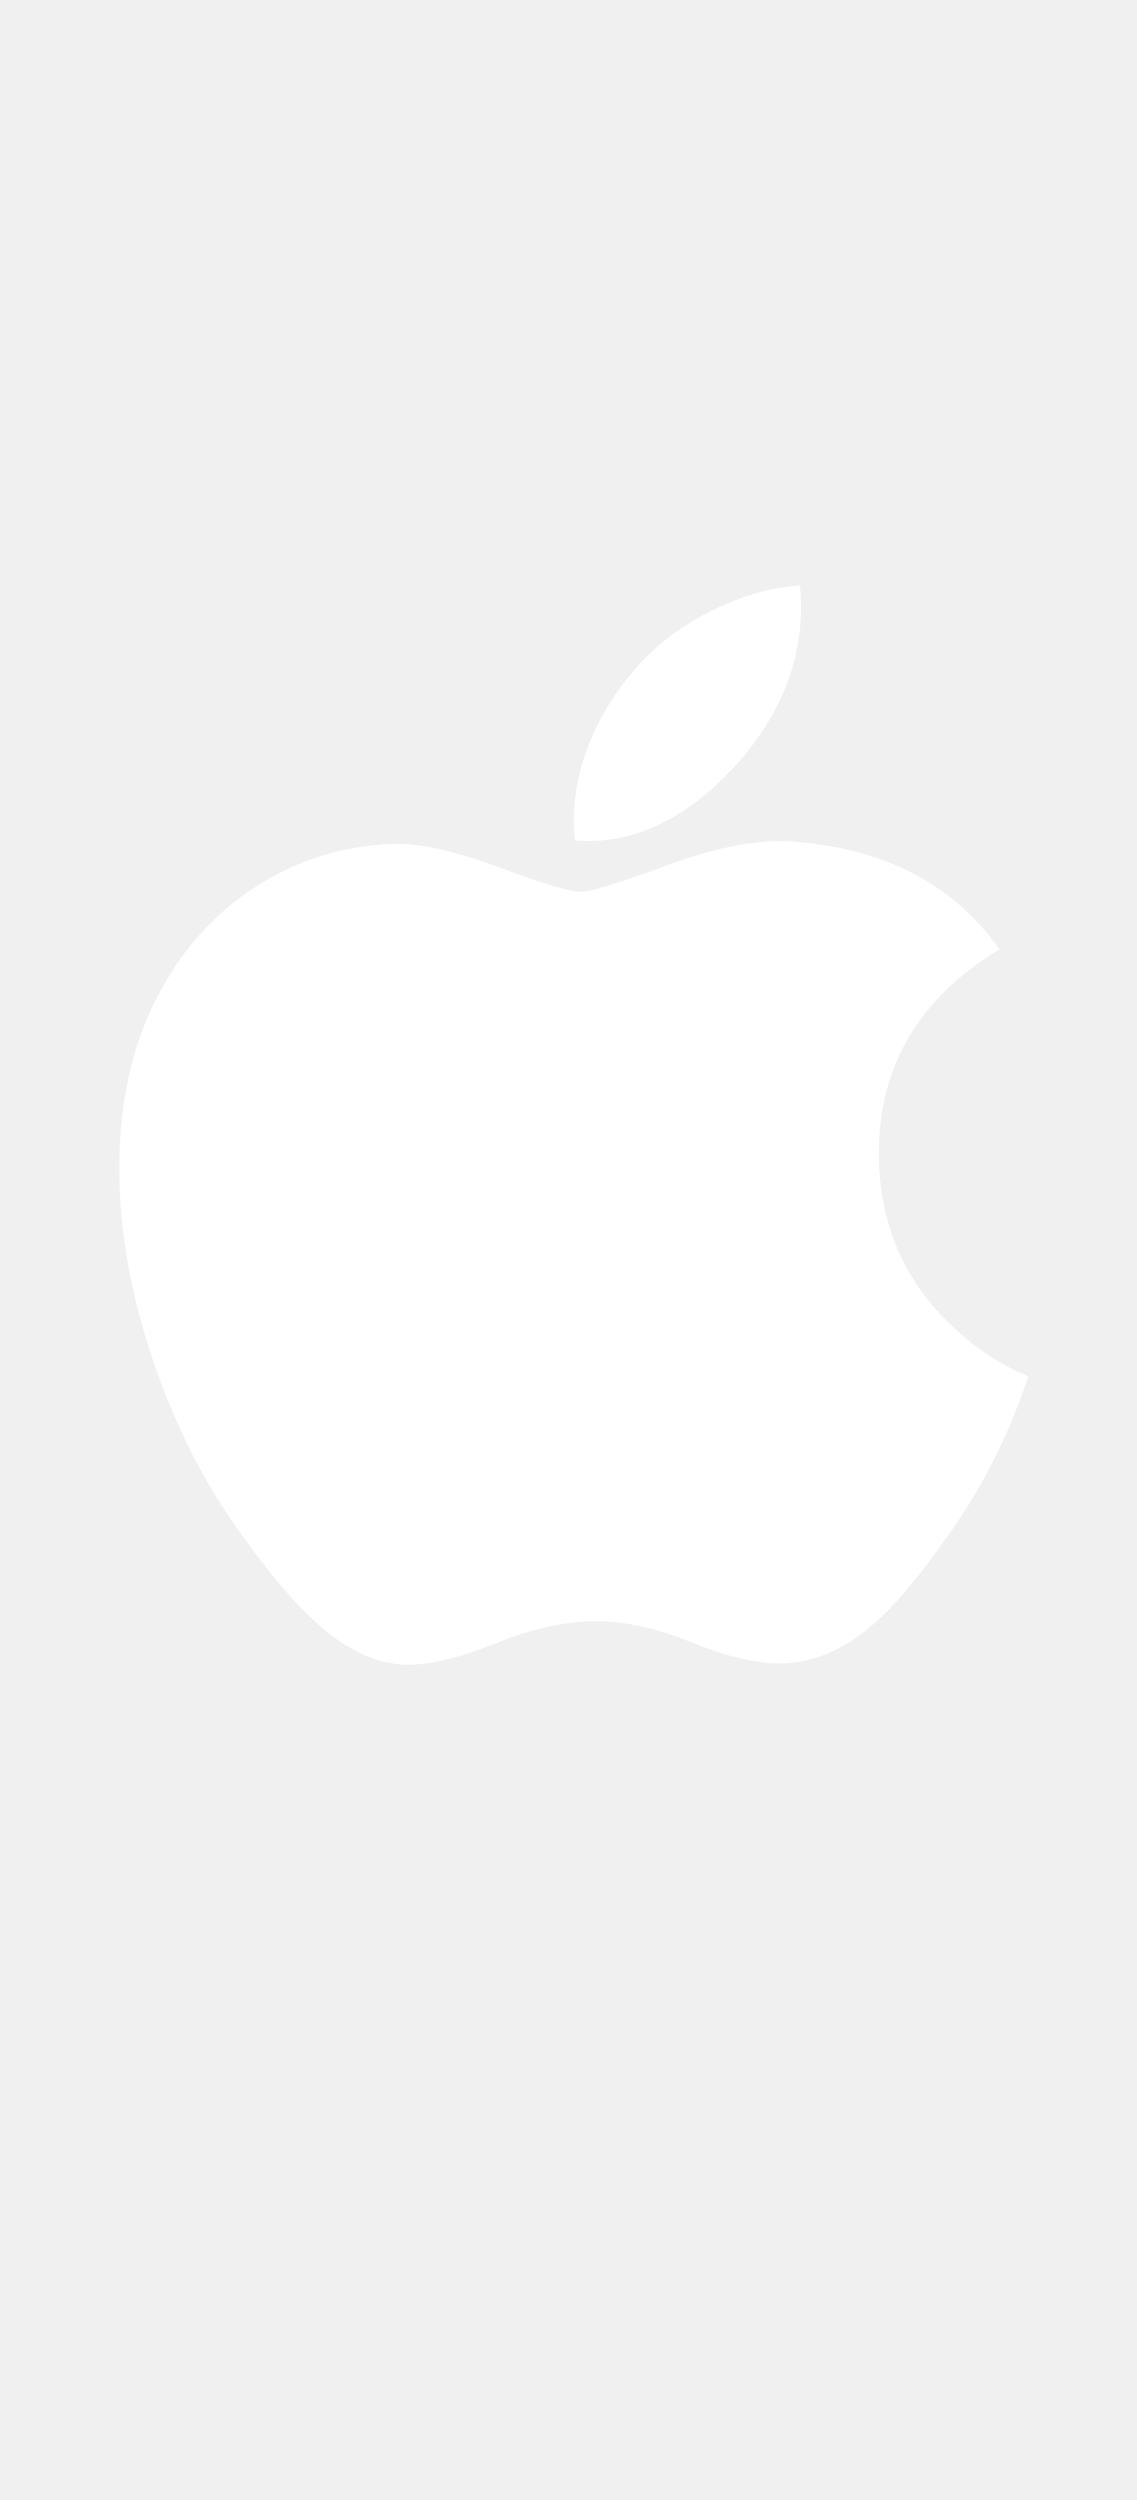
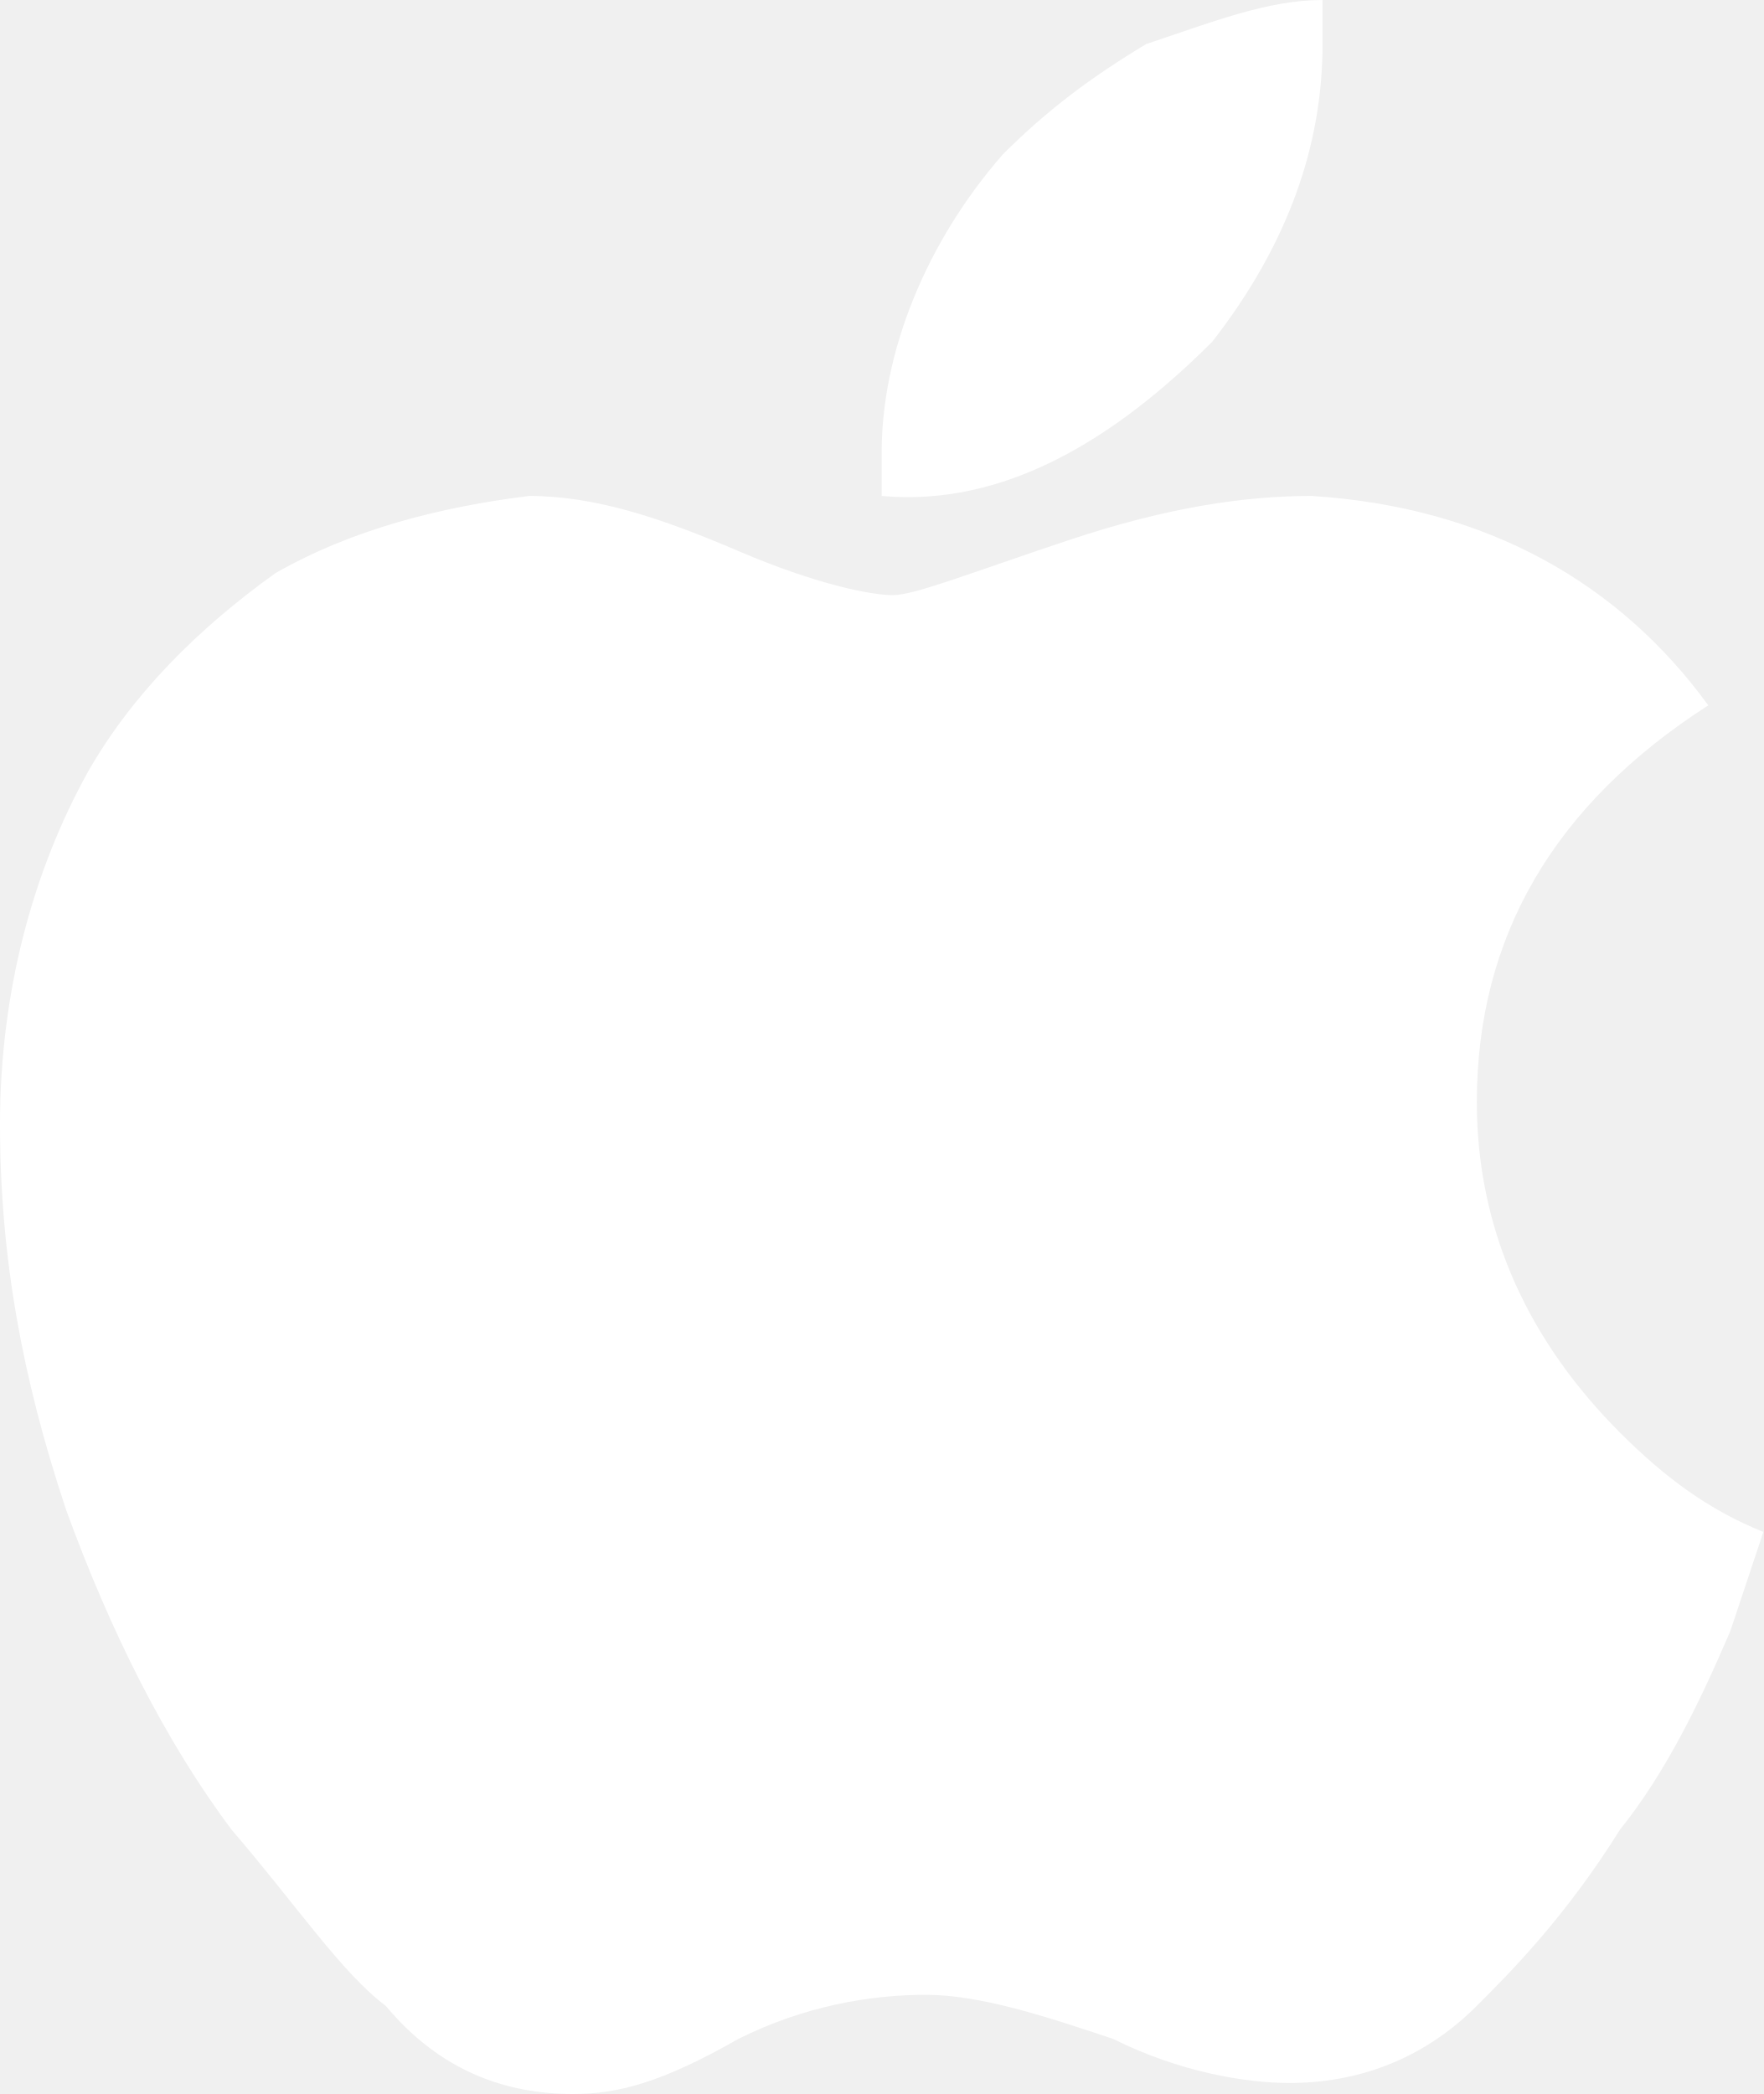
- <svg xmlns="http://www.w3.org/2000/svg" version="1.1" x="0px" y="0px" width="20px" height="44px" viewBox="0 0 20 44" enable-background="new 0 0 20 44" xml:space="preserve">
+ <svg xmlns="http://www.w3.org/2000/svg" version="1.1" id="Layer_1" x="0px" y="0px" viewBox="0 0 16 19" style="enable-background:new 0 0 16 19;" xml:space="preserve">
+   <style type="text/css">
+ 	.st0{fill:#FFFFFF;}
+ </style>
  <g id="FPO">
</g>
  <g id="Global_Nav_Small_Icons">
</g>
  <g id="Global_Nav_Small_1_">
</g>
  <g id="Bag">
</g>
  <g id="Global_Nav_Large_Icons">
-     <path id="Apple" fill="#FFFFFF" d="M18.1,24.227c-0.106,0.307-0.217,0.6-0.335,0.881c-0.288,0.664-0.628,1.275-1.022,1.836   c-0.536,0.766-0.976,1.296-1.315,1.59c-0.525,0.483-1.088,0.731-1.691,0.744c-0.433,0-0.954-0.123-1.562-0.372   c-0.609-0.249-1.169-0.372-1.681-0.372c-0.537,0-1.113,0.123-1.729,0.372c-0.617,0.249-1.114,0.38-1.494,0.392   c-0.578,0.025-1.154-0.229-1.729-0.764c-0.367-0.32-0.826-0.869-1.376-1.646c-0.59-0.83-1.075-1.793-1.455-2.891   C2.304,22.812,2.1,21.664,2.1,20.553c0-1.273,0.275-2.371,0.826-3.291c0.433-0.739,1.009-1.322,1.73-1.75   c0.721-0.428,1.5-0.646,2.339-0.66c0.459,0,1.061,0.142,1.809,0.421c0.746,0.28,1.225,0.422,1.435,0.422   c0.157,0,0.689-0.166,1.591-0.497c0.853-0.307,1.573-0.434,2.163-0.384c1.598,0.129,2.798,0.759,3.597,1.894   c-1.429,0.866-2.136,2.079-2.122,3.635c0.013,1.212,0.452,2.221,1.316,3.022C17.176,23.736,17.614,24.023,18.1,24.227z    M14.08,10.305c0.013,0.127,0.019,0.254,0.019,0.38c0,0.95-0.347,1.837-1.038,2.658c-0.835,0.976-1.845,1.54-2.94,1.451   c-0.014-0.114-0.022-0.234-0.022-0.36c0-0.912,0.397-1.888,1.102-2.686c0.352-0.404,0.8-0.74,1.342-1.008   C13.085,10.476,13.598,10.33,14.08,10.305z" />
+     <path id="Apple" class="st0" d="M16,13.9c-0.1,0.3-0.2,0.6-0.3,0.9c-0.3,0.7-0.6,1.3-1,1.8c-0.5,0.8-1,1.3-1.3,1.6   c-0.5,0.5-1.1,0.7-1.7,0.7c-0.4,0-1-0.1-1.6-0.4c-0.6-0.2-1.2-0.4-1.7-0.4c-0.5,0-1.1,0.1-1.7,0.4C6,18.9,5.6,19,5.2,19   c-0.6,0-1.2-0.2-1.7-0.8c-0.4-0.3-0.8-0.9-1.4-1.6c-0.6-0.8-1.1-1.8-1.5-2.9C0.2,12.5,0,11.4,0,10.2C0,9,0.3,7.9,0.8,7   c0.4-0.7,1-1.3,1.7-1.8c0.7-0.4,1.5-0.6,2.3-0.7C5.4,4.5,6,4.7,6.7,5c0.7,0.3,1.2,0.4,1.4,0.4c0.2,0,0.7-0.2,1.6-0.5   c0.9-0.3,1.6-0.4,2.2-0.4c1.6,0.1,2.8,0.8,3.6,1.9c-1.4,0.9-2.1,2.1-2.1,3.6c0,1.2,0.5,2.2,1.3,3C15.1,13.4,15.5,13.7,16,13.9z    M12,0c0,0.1,0,0.3,0,0.4c0,0.9-0.3,1.8-1,2.7C10.1,4,9.1,4.6,8,4.5c0-0.1,0-0.2,0-0.4c0-0.9,0.4-1.9,1.1-2.7   c0.4-0.4,0.8-0.7,1.3-1C11,0.2,11.5,0,12,0z" />
  </g>
  <g id="Global_Nav_Large_1_">
</g>
  <g id="Guides">
</g>
  <g id="NOTES">
</g>
</svg>
